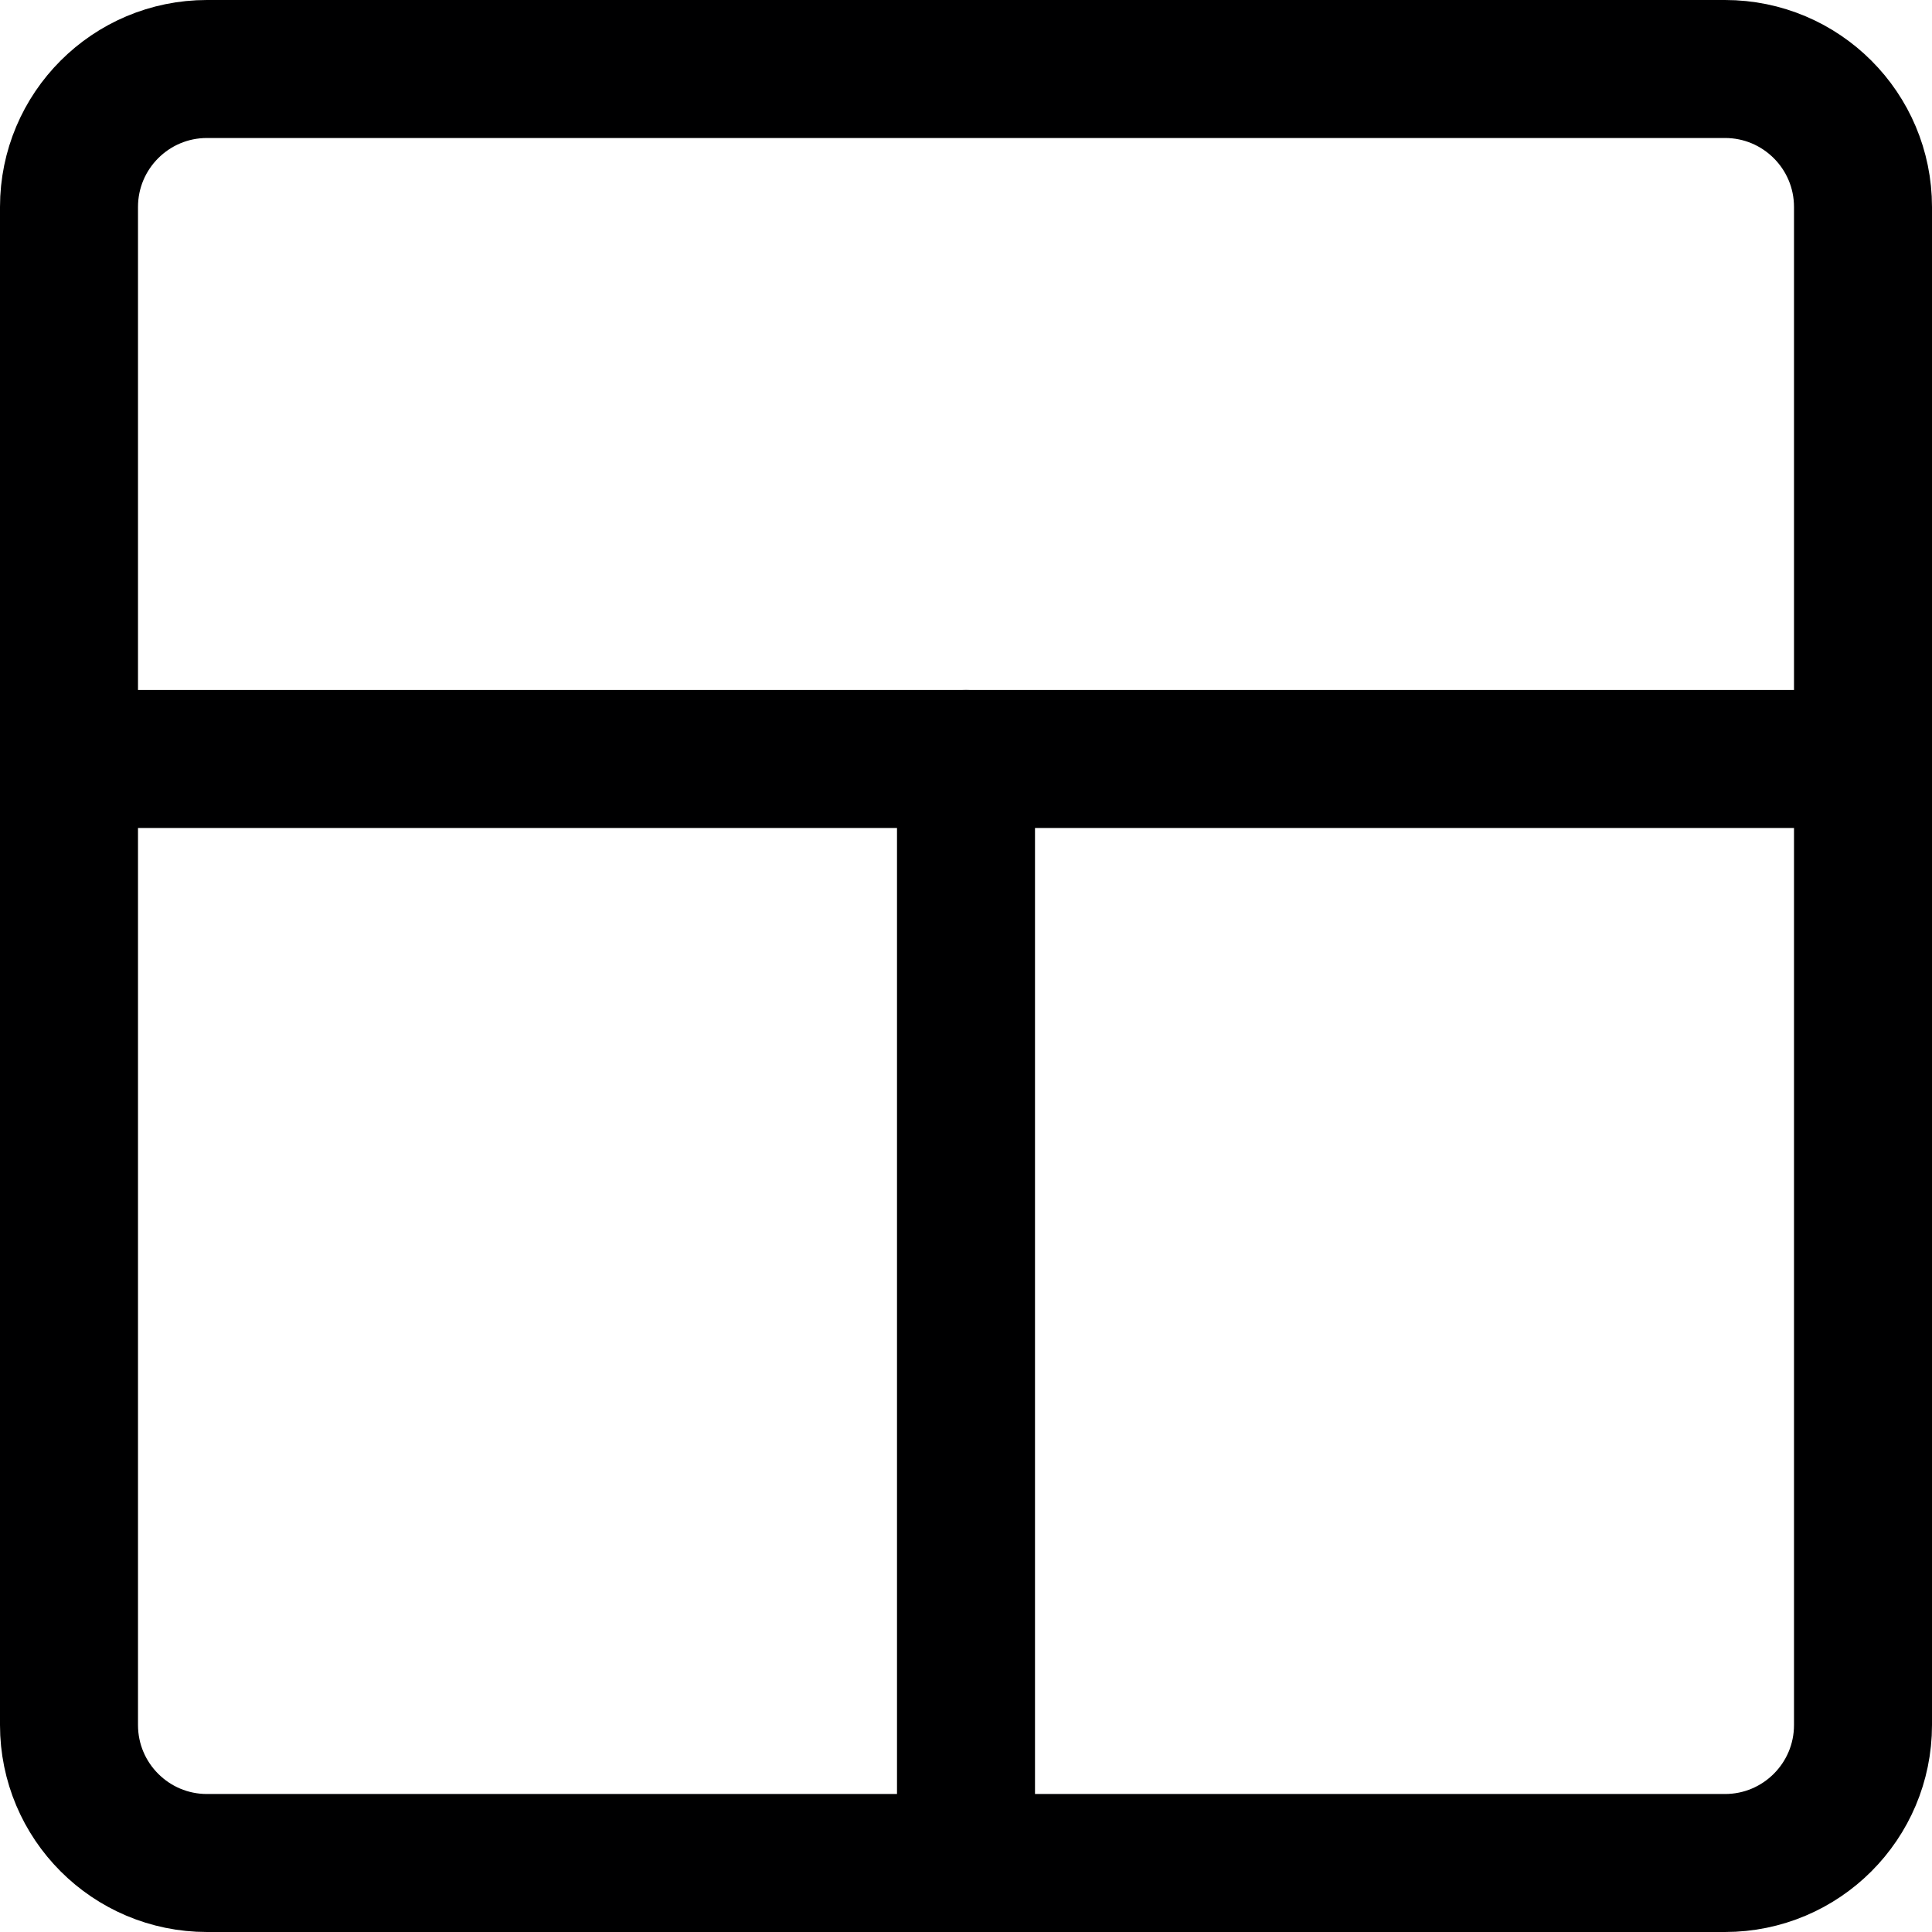
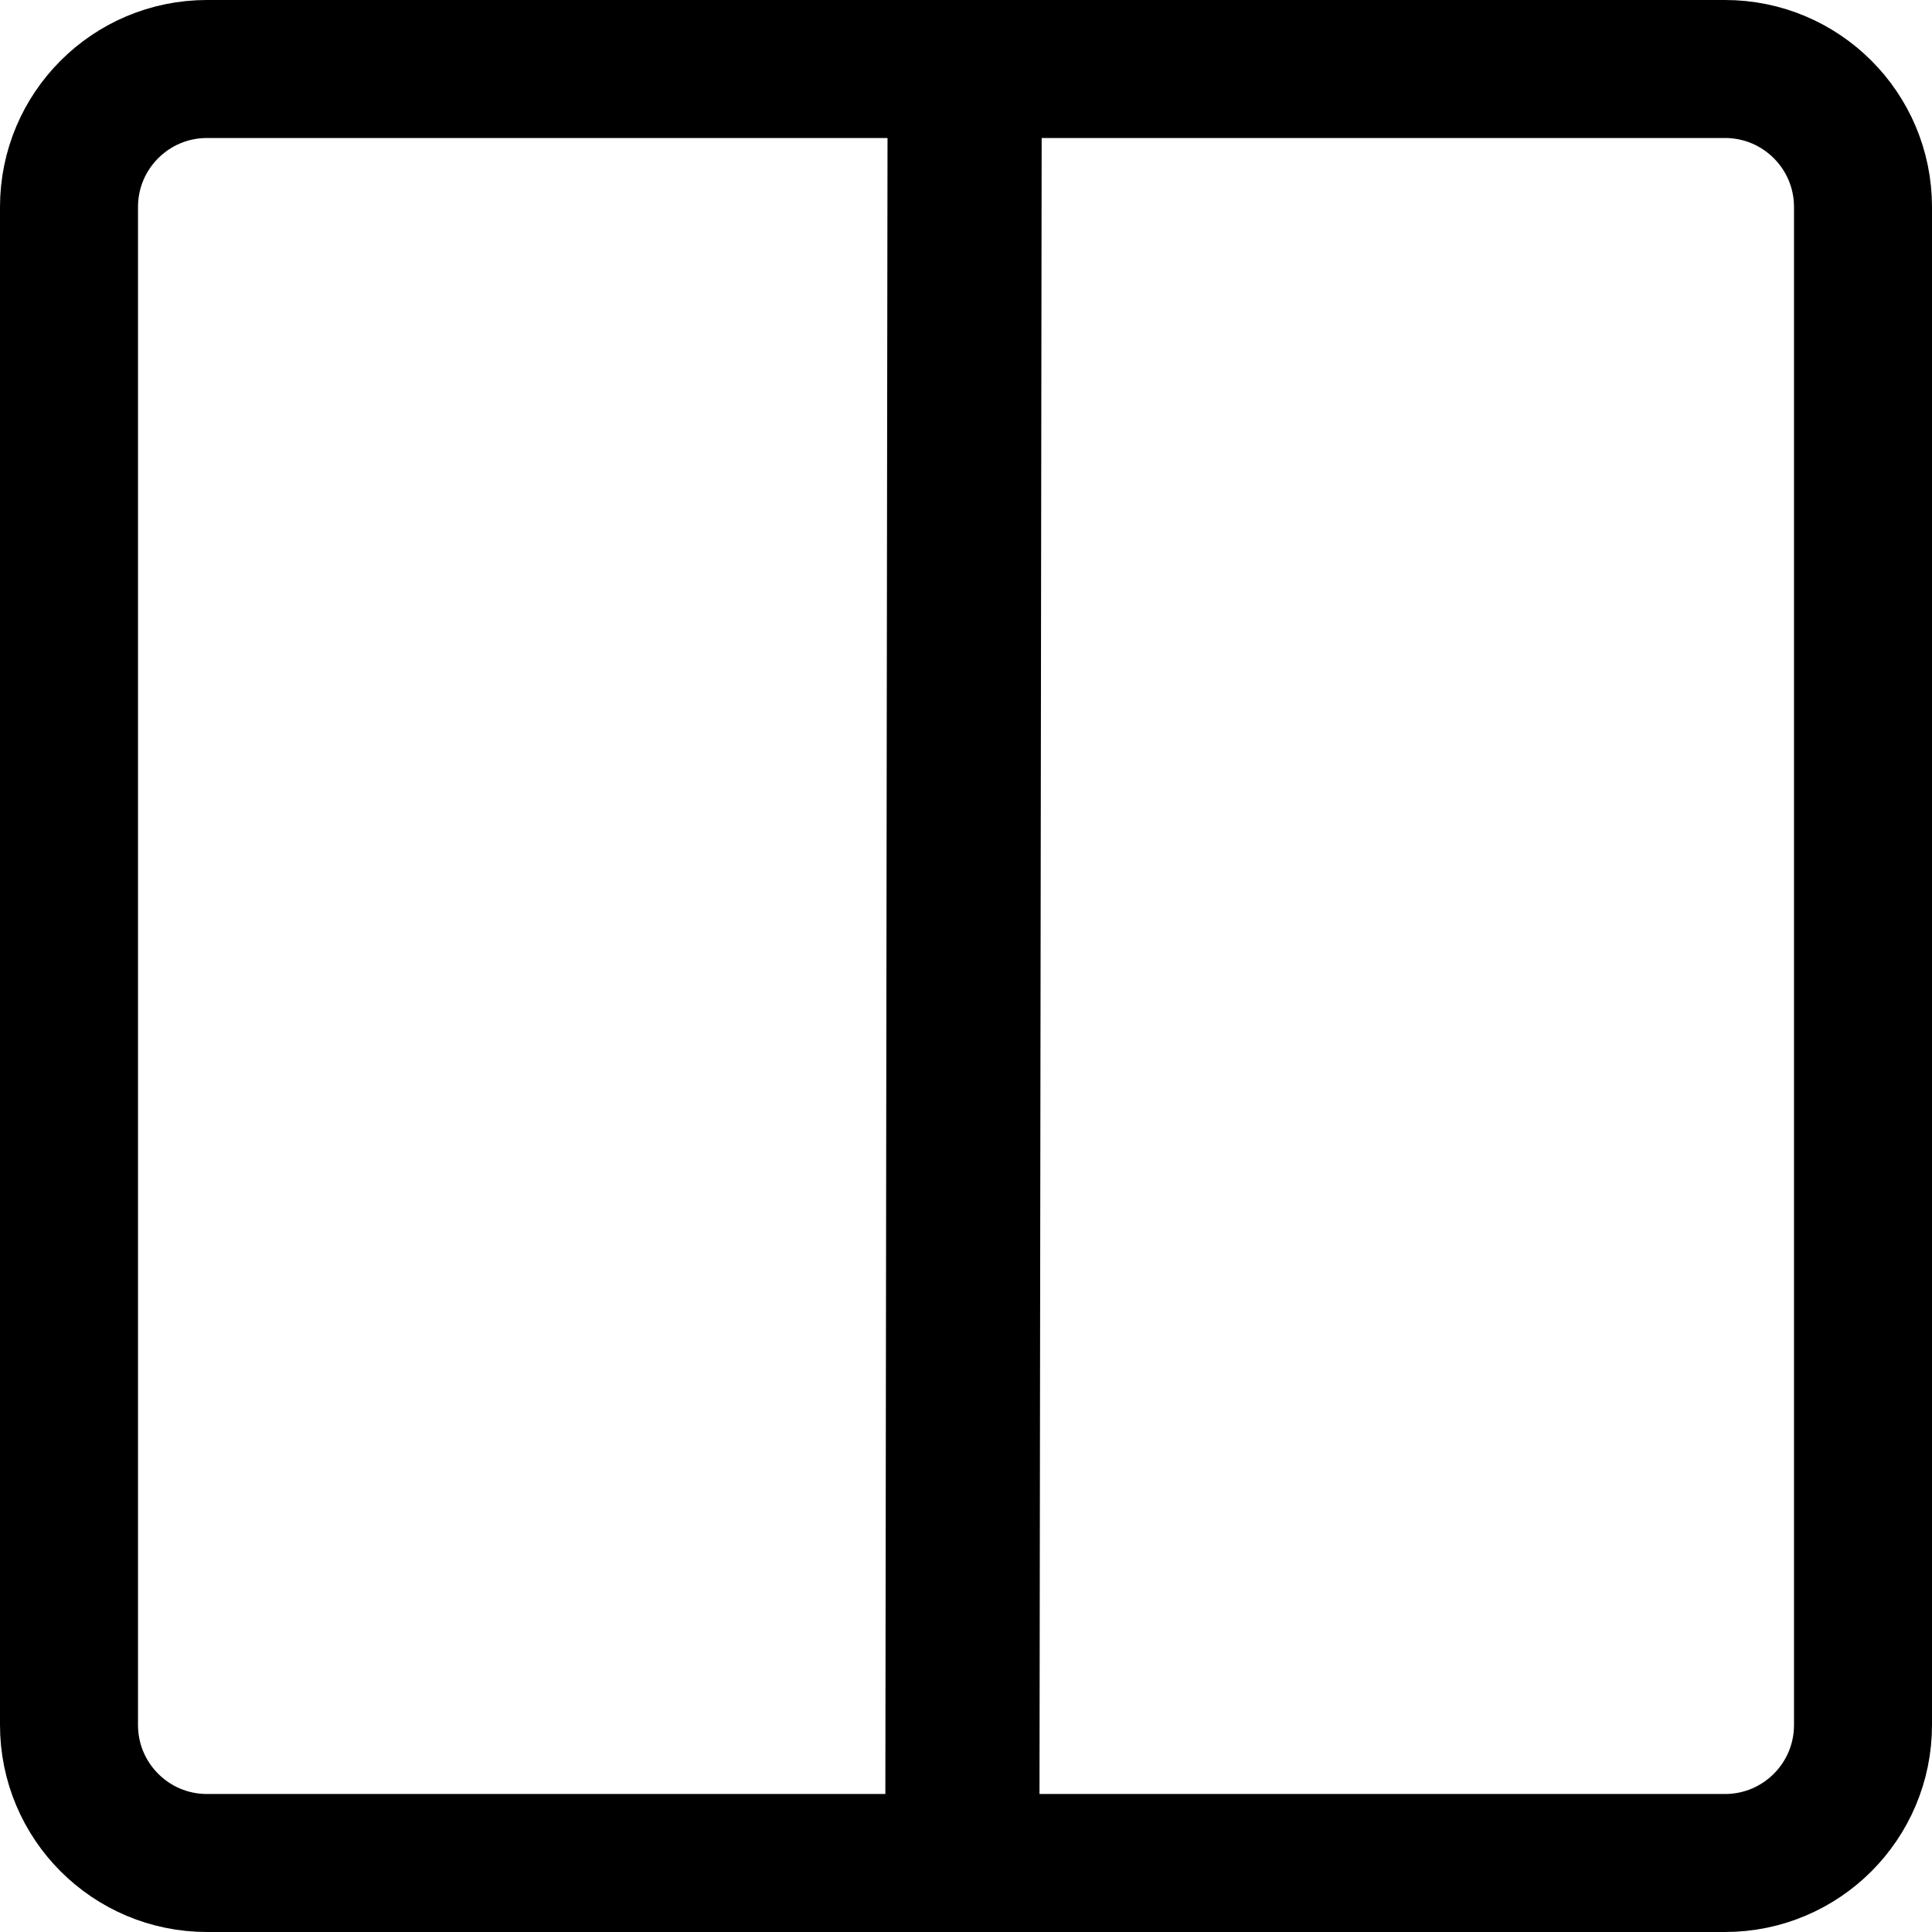
<svg xmlns="http://www.w3.org/2000/svg" width="14" height="14">
-   <g>
-     <g transform="rotate(90 7 7)" id="svg_1">
-       <rect id="svg_2" transform="rotate(180 14 14)" stroke-linejoin=" round" stroke-linecap=" round" stroke=" #000001" fill=" none" rx="1" height="13" width="13" y="14.5" x="14.5" />
-       <line id="svg_3" stroke-linejoin=" round" stroke-linecap=" round" stroke=" #000001" fill=" none" y2="13.5" x2="5.5" y1="0.5" x1="5.5" />
-       <line id="svg_4" stroke-linejoin=" round" stroke-linecap=" round" stroke=" #000001" fill=" none" y2="7" x2="13.5" y1="7" x1="5.5" />
-     </g>
+   <g fill="none" stroke="#000001" stroke-linecap="round" stroke-linejoin="round" transform="rotate(90 7 7)">
+     <rect width="13" height="13" x="14.5" y="14.5" rx="1" transform="rotate(180 14 14)" />
+     <path d="M5.5 7h8" />
  </g>
+   <path fill="none" stroke="#000" stroke-width="1.117" d="M6.974 13.072 6.99.832" />
</svg>
